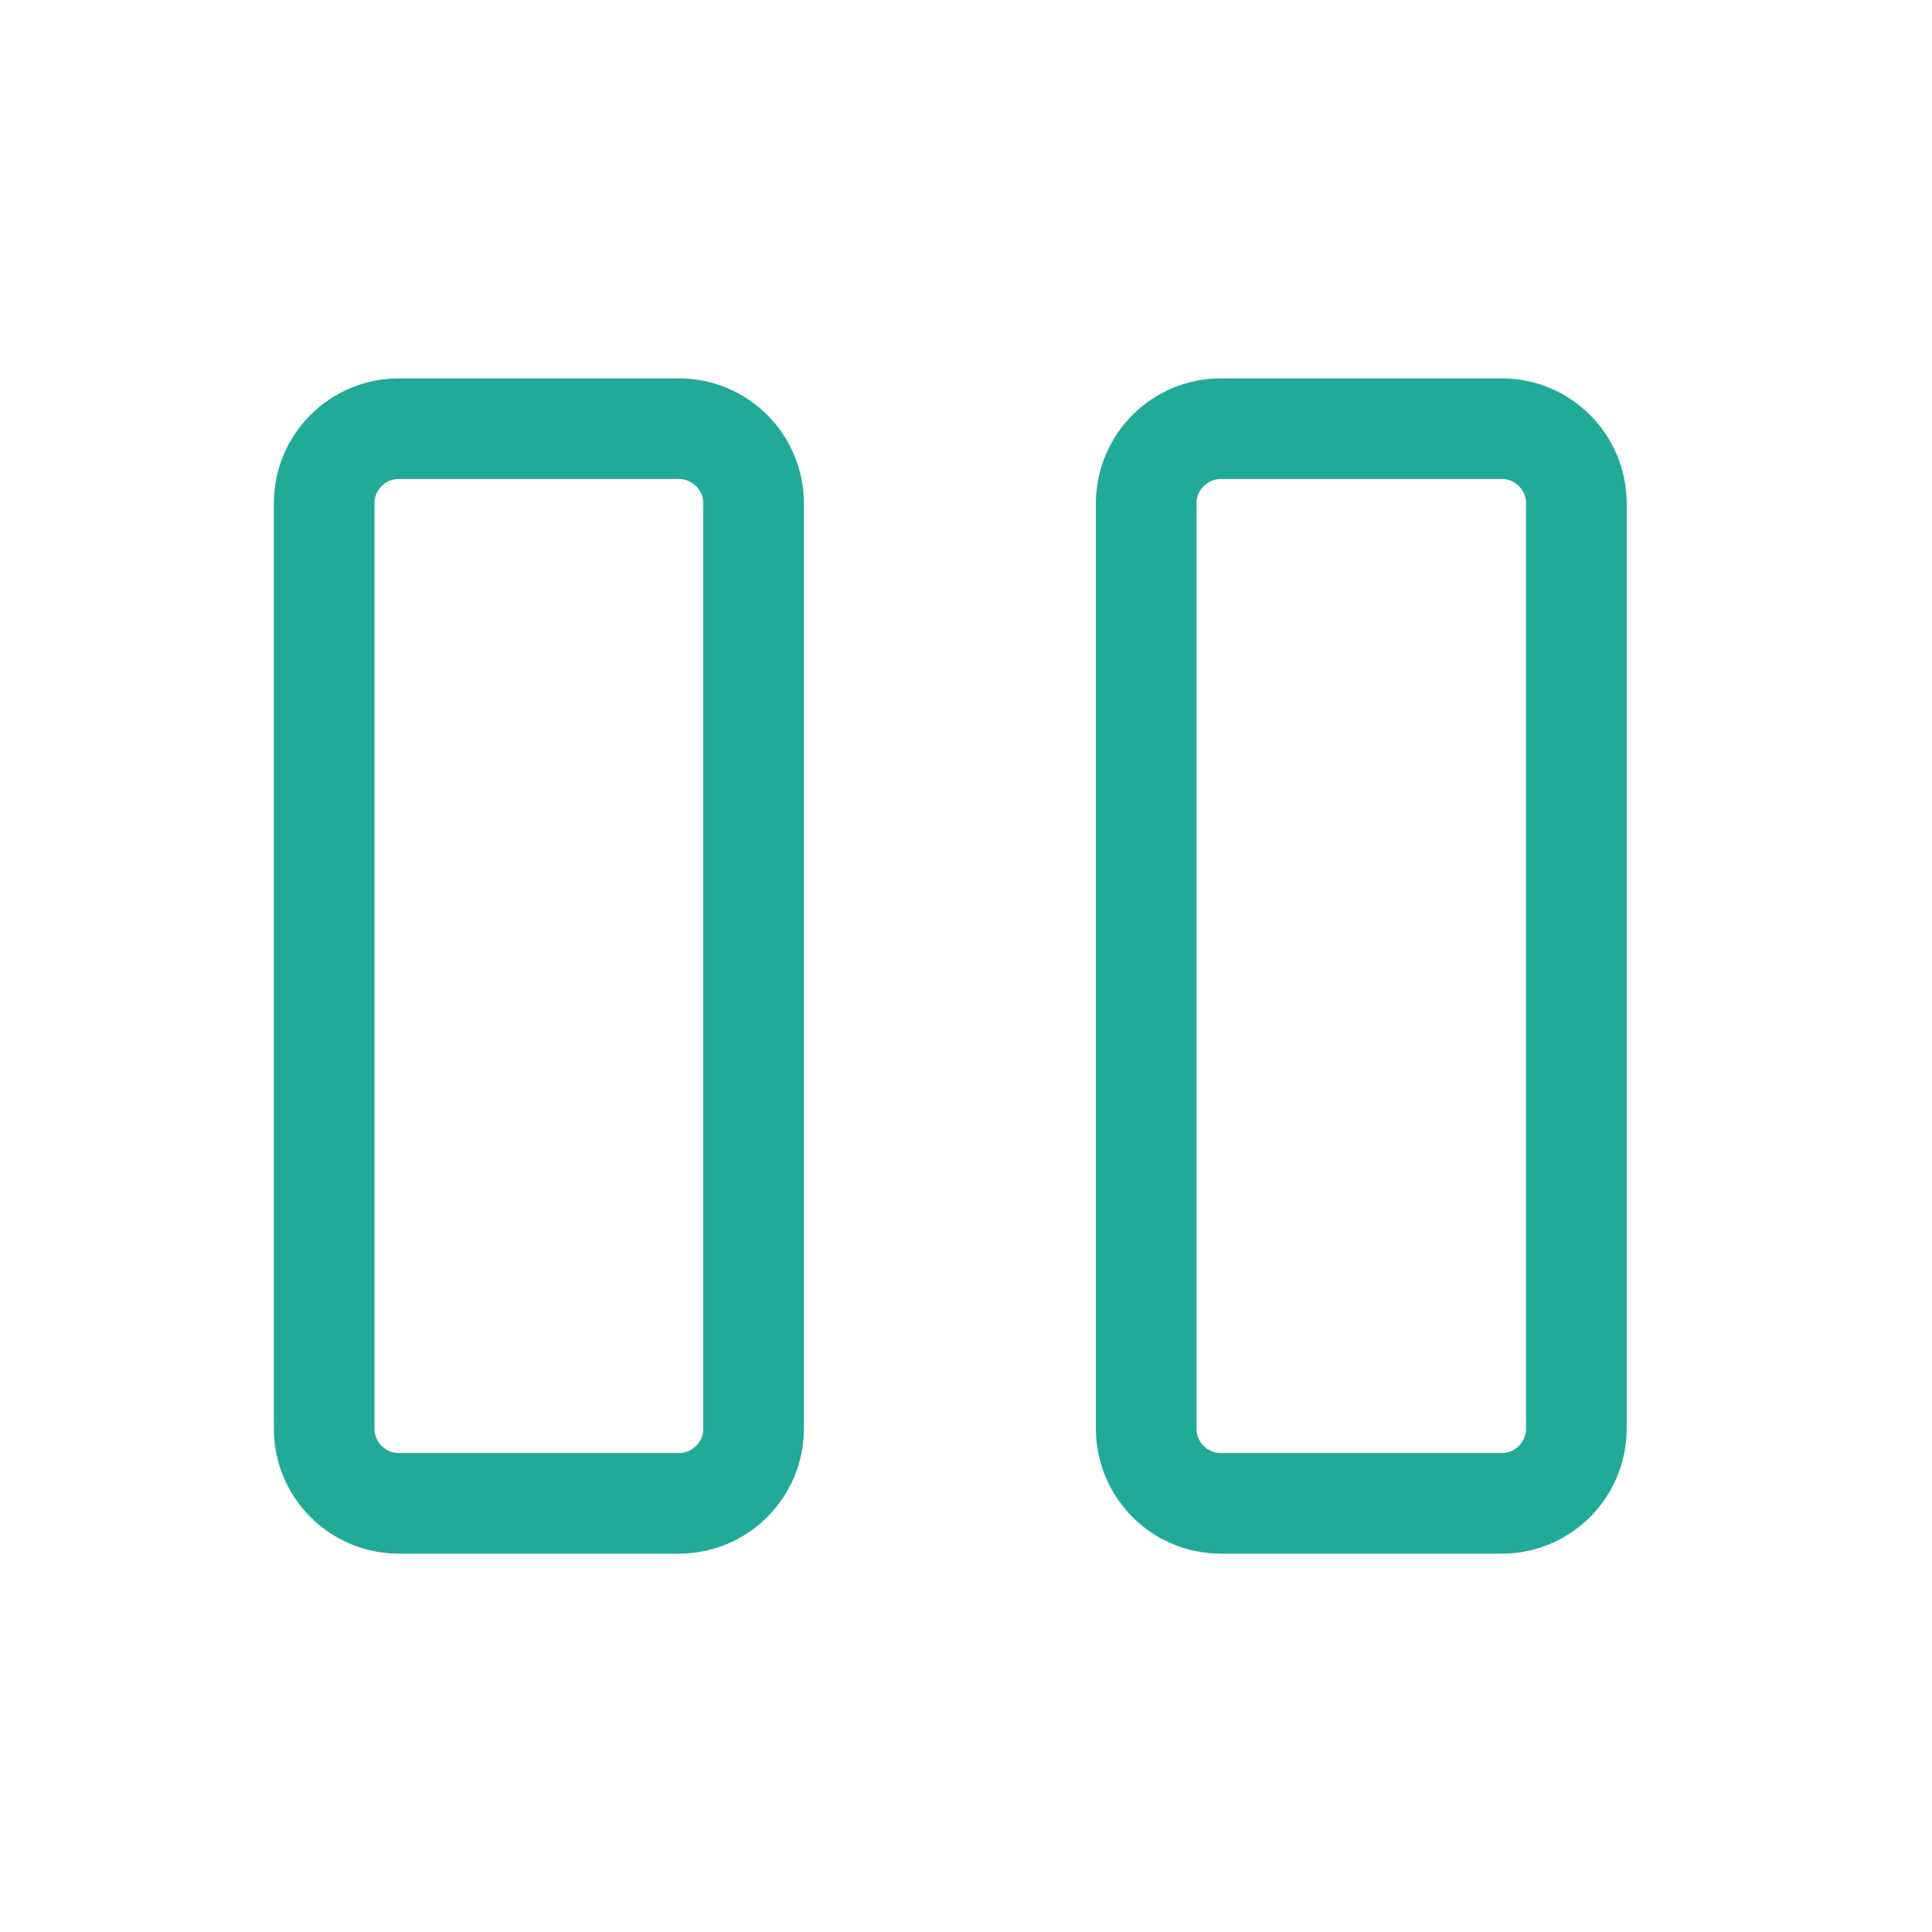
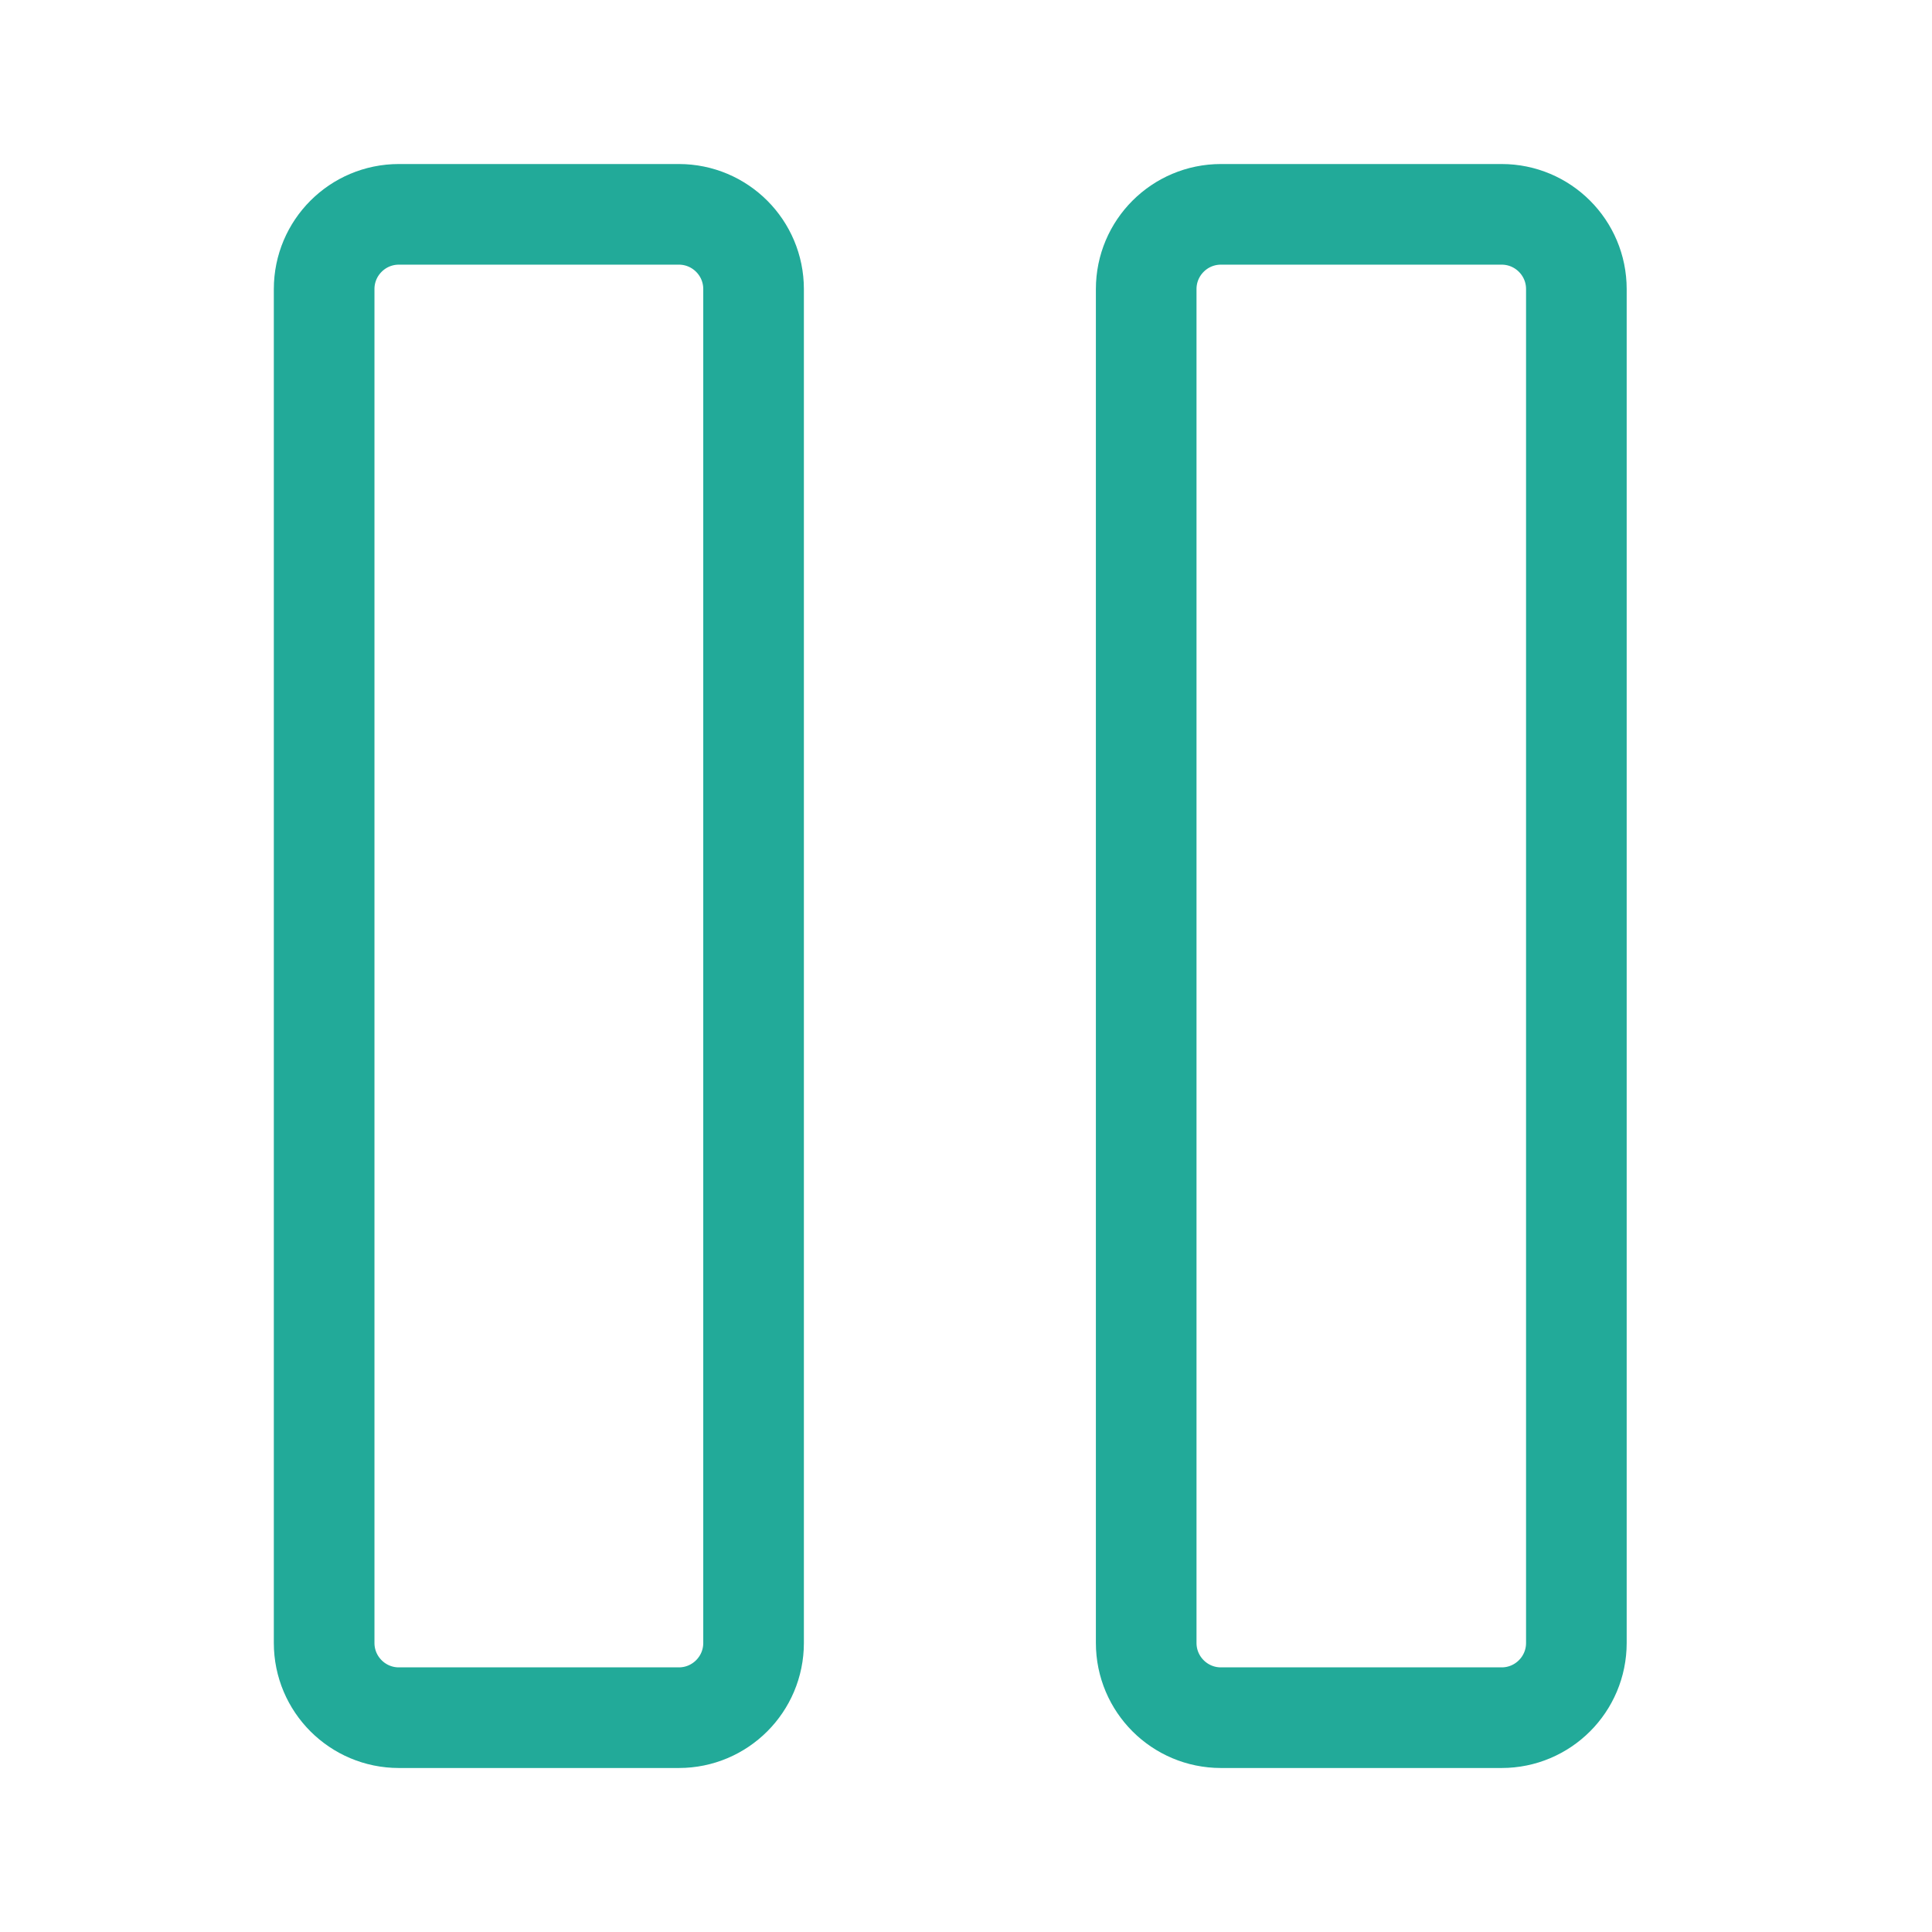
- <svg xmlns="http://www.w3.org/2000/svg" width="256" height="256" viewBox="0 0 67.733 67.733" version="1.1" id="svg4532">
+ <svg xmlns="http://www.w3.org/2000/svg" id="svg4532" version="1.1" viewBox="0 0 67.733 67.733" height="256" width="256">
  <defs id="defs4526">
    </defs>
-   <g id="layer1" transform="translate(0,-229.2666)">
-     <g style="stroke:#22aa99;stroke-width:1.352;stroke-linejoin:round;stroke-miterlimit:4;stroke-dasharray:none;stroke-opacity:1;fill:none;fill-opacity:1" transform="matrix(2.608541,0,0,2.608541,-55.16057,-427.3716)" id="g856" />
-     <rect ry="2.62" rx="2.62" y="244.295" x="11.364" height="37.677" width="15.055" id="rect904" style="fill:none;fill-opacity:1;stroke:#22aa99;stroke-width:3.528;stroke-linecap:round;stroke-linejoin:round;stroke-miterlimit:4;stroke-dasharray:none;stroke-opacity:1;paint-order:stroke fill markers" />
-     <rect style="fill:none;fill-opacity:1;stroke:#22aa99;stroke-width:3.528;stroke-linecap:round;stroke-linejoin:round;stroke-miterlimit:4;stroke-dasharray:none;stroke-opacity:1;paint-order:stroke fill markers" id="rect904-9" width="15.081" height="37.677" x="40.184" y="244.295" rx="2.62" ry="2.62" />
+   <g transform="translate(0,-229.2666)" id="layer1">
+     <g id="g856" transform="matrix(2.608541,0,0,2.608541,-55.16057,-427.3716)" style="stroke:#22aa99;stroke-width:1.352;stroke-linejoin:round;stroke-miterlimit:4;stroke-dasharray:none;stroke-opacity:1;fill:none;fill-opacity:1" />
+     <rect style="fill:none;fill-opacity:1;stroke:#22aa99;stroke-width:3.528;stroke-linecap:round;stroke-linejoin:round;stroke-miterlimit:4;stroke-dasharray:none;stroke-opacity:1;paint-order:stroke fill markers" id="rect904" width="15.055" height="52.705" x="11.364" y="236.781" rx="2.62" ry="2.62" />
+     <rect ry="2.62" rx="2.62" y="236.781" x="40.184" height="52.705" width="15.081" id="rect904-9" style="fill:none;fill-opacity:1;stroke:#22aa99;stroke-width:3.528;stroke-linecap:round;stroke-linejoin:round;stroke-miterlimit:4;stroke-dasharray:none;stroke-opacity:1;paint-order:stroke fill markers" />
  </g>
</svg>
